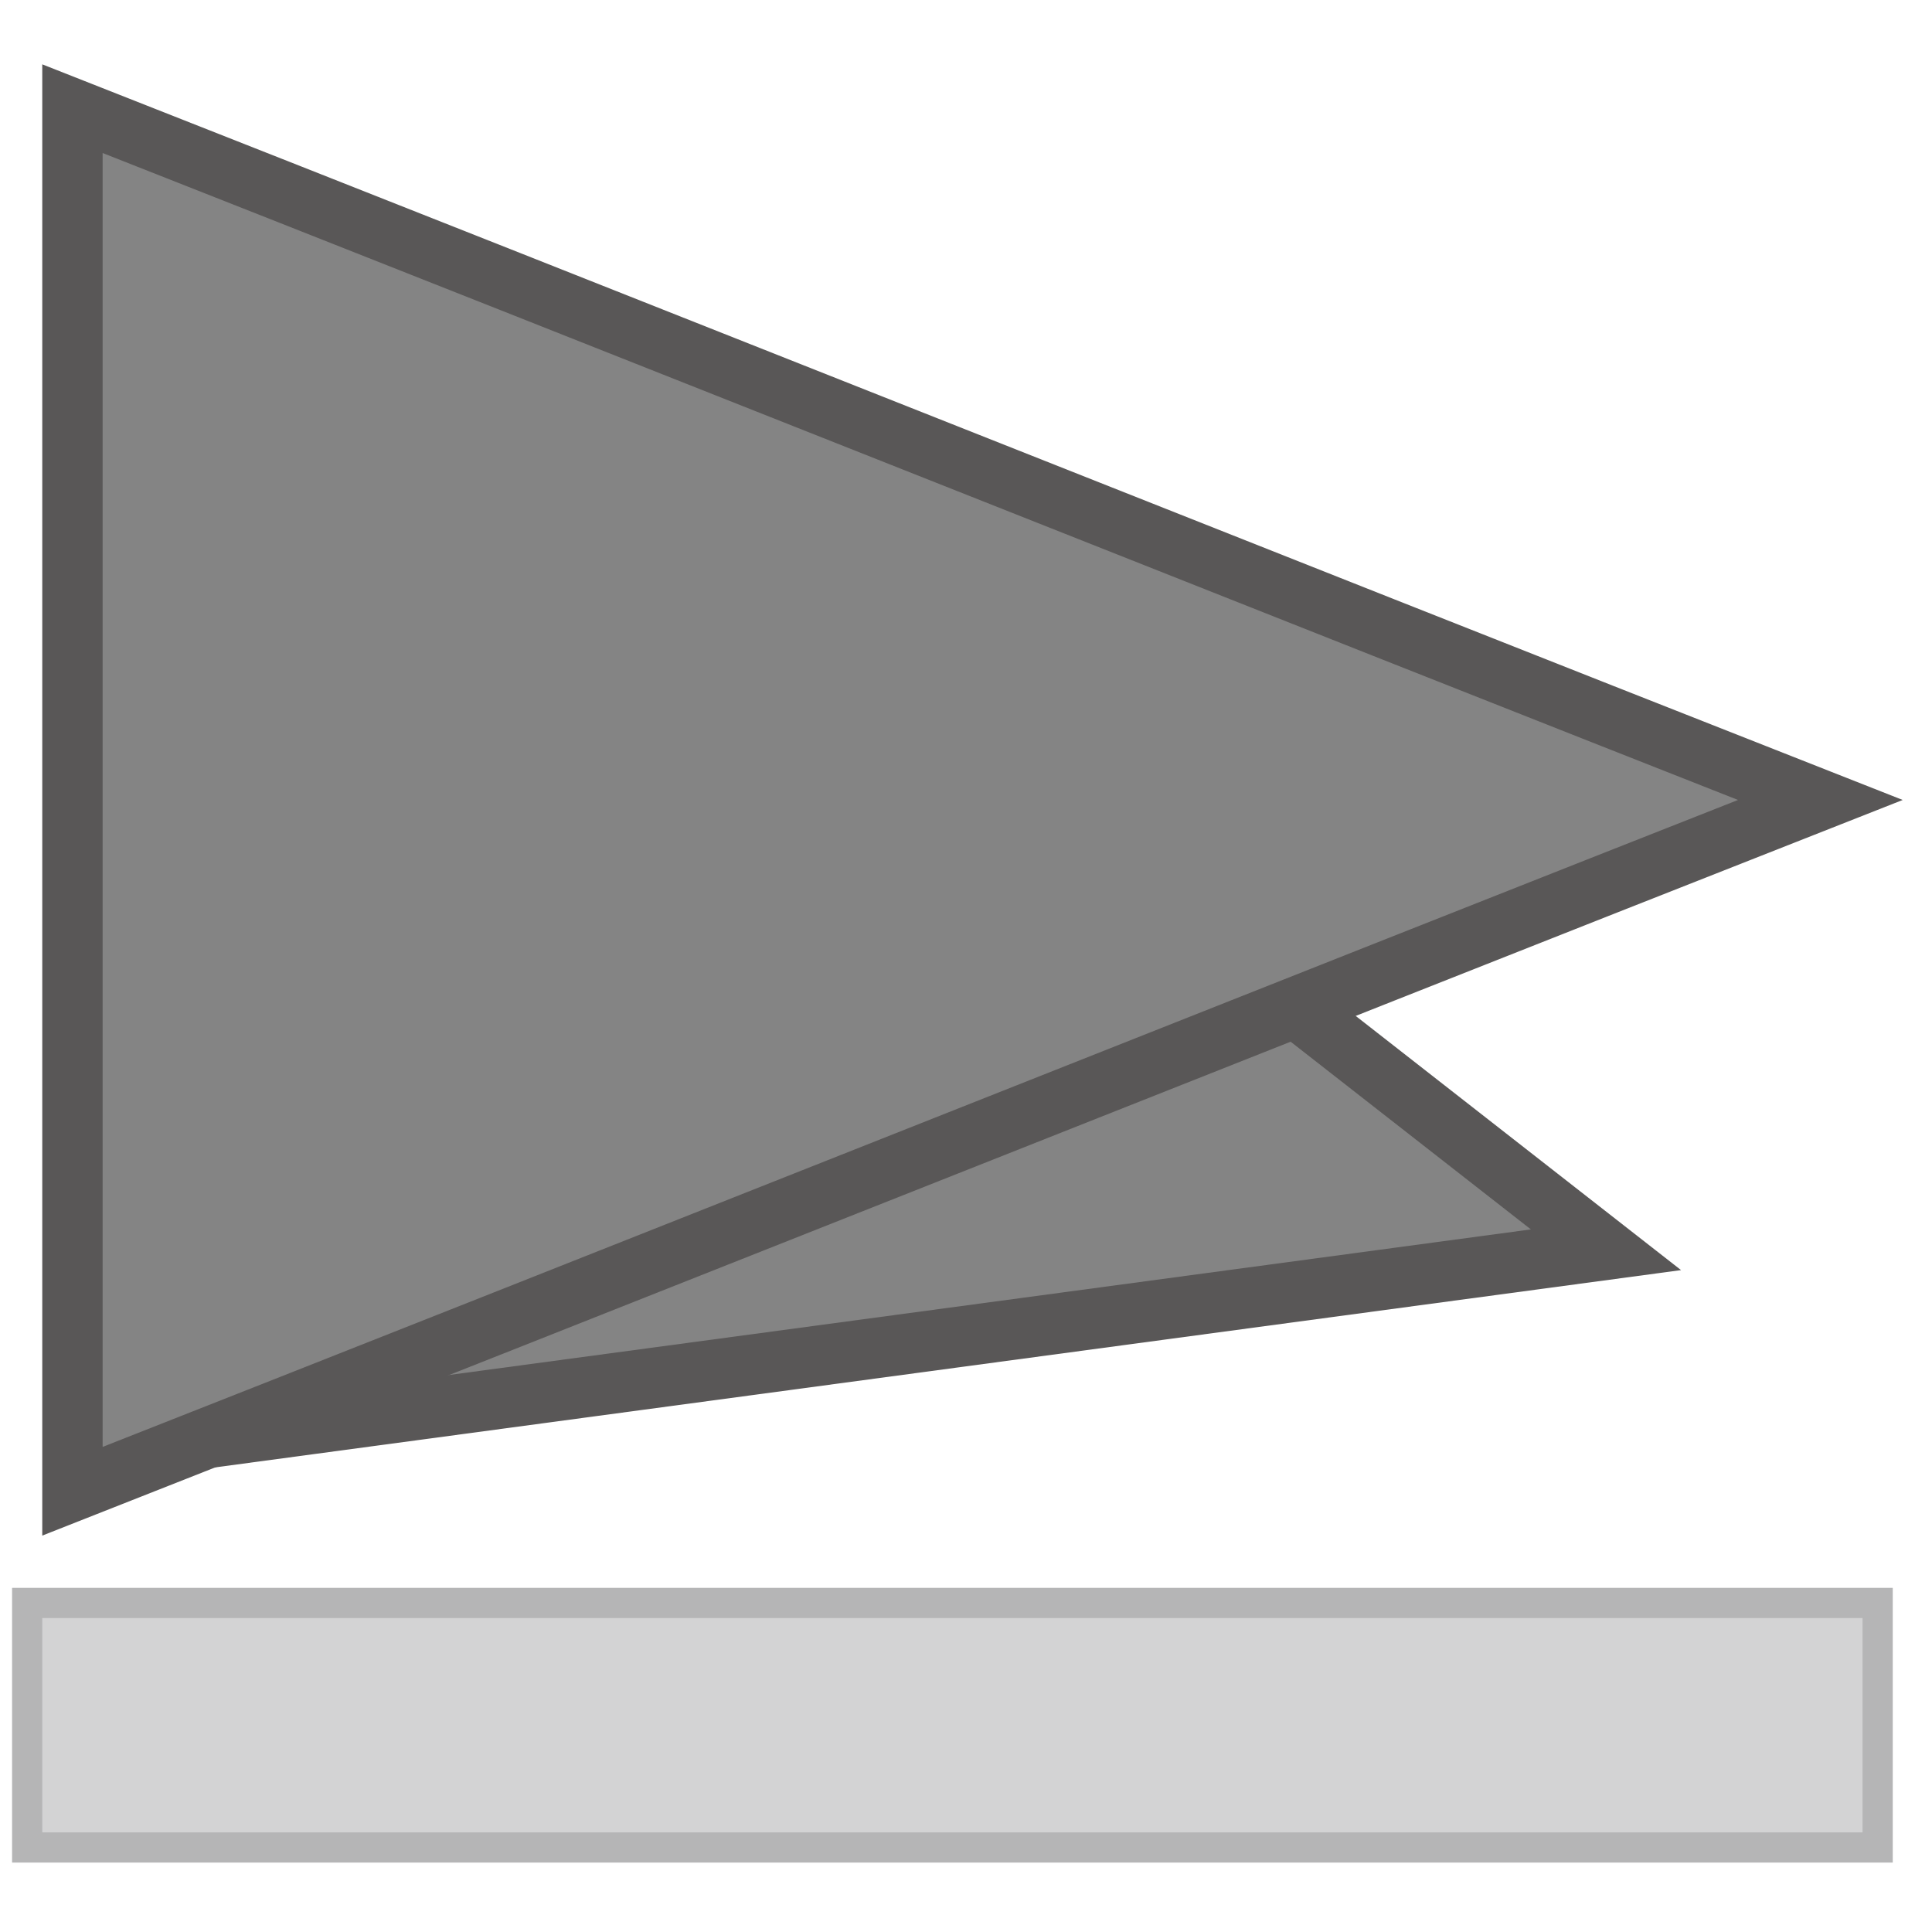
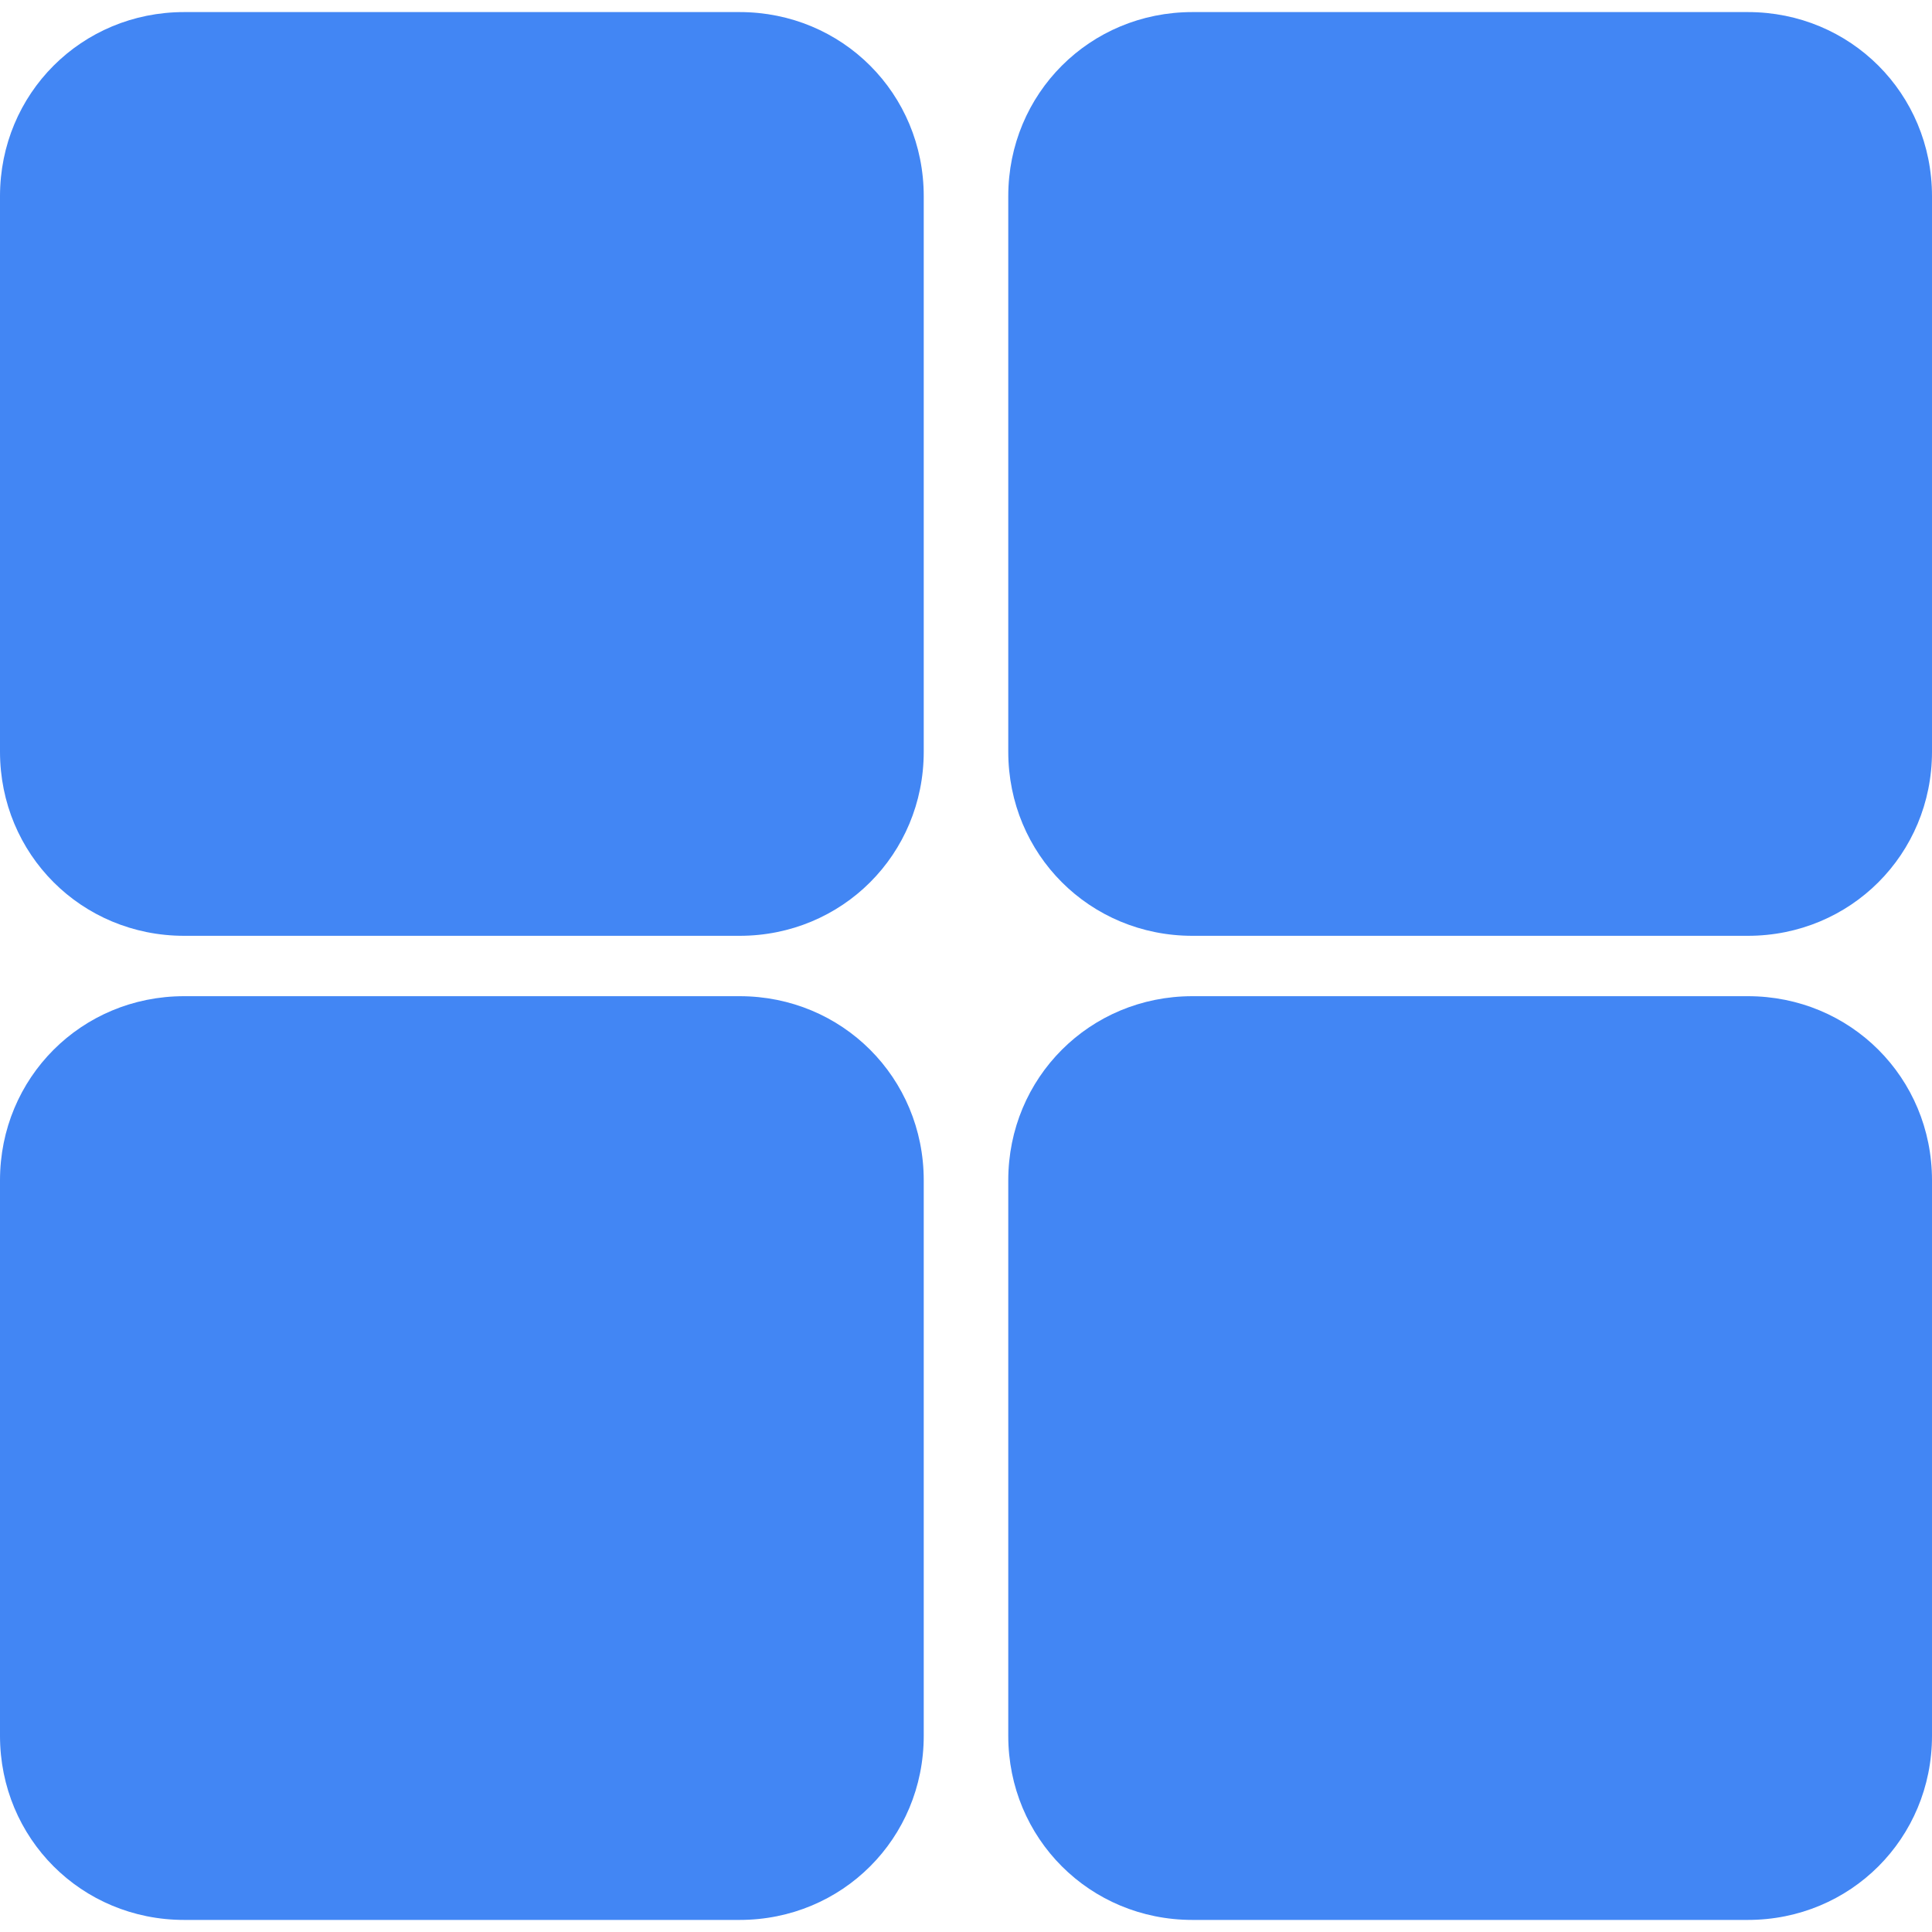
- <svg xmlns="http://www.w3.org/2000/svg" version="1.1" id="Layer_1" x="0px" y="0px" viewBox="0 0 64 64" style="enable-background:new 0 0 64 64;" xml:space="preserve">
+ <svg xmlns="http://www.w3.org/2000/svg" version="1.1" id="Layer_1" x="0px" y="0px" width="64px" height="64px" viewBox="0 0 64 64" style="enable-background:new 0 0 64 64;" xml:space="preserve">
  <style type="text/css">
- 	.st0{fill:#D3D3D4;stroke:#B5B5B6;stroke-miterlimit:10;}
- 	.st1{fill:#848484;stroke:#595757;stroke-width:2;stroke-miterlimit:10;}
+   .st0{fill:#4286f4;}
</style>
-   <rect x="0.9" y="53.1" class="st0" width="61.3" height="8.1" />
-   <polygon class="st1" points="53.2,41.4 14.8,11.4 4.9,47.9 " />
-   <path class="st1" d="M60.3,26.5C41,18.9,21.7,11.2,2.4,3.6c0,15.3,0,30.5,0,45.8C21.7,41.8,41,34.1,60.3,26.5z" />
+   <g>
+     <path class="st0" d="M24.5,31H6.1C2.7,31,0,28.3,0,24.9V6.5c0-3.4,2.7-6.1,6.1-6.1h18.4c3.4,0,6.1,2.7,6.1,6.1v18.4   C30.6,28.3,27.9,31,24.5,31z" />
+     <path class="st0" d="M57.9,31H39.5c-3.4,0-6.1-2.7-6.1-6.1V6.5c0-3.4,2.7-6.1,6.1-6.1h18.4c3.4,0,6.1,2.7,6.1,6.1v18.4   C64,28.3,61.3,31,57.9,31z" />
+     <path class="st0" d="M24.5,63.6H6.1c-3.4,0-6.1-2.7-6.1-6.1V39.1C0,35.7,2.7,33,6.1,33h18.4c3.4,0,6.1,2.7,6.1,6.1v18.4   C30.6,60.9,27.9,63.6,24.5,63.6z" />
+     <path class="st0" d="M57.9,63.6H39.5c-3.4,0-6.1-2.7-6.1-6.1V39.1c0-3.4,2.7-6.1,6.1-6.1h18.4c3.4,0,6.1,2.7,6.1,6.1v18.4   C64,60.9,61.3,63.6,57.9,63.6z" />
+   </g>
</svg>
